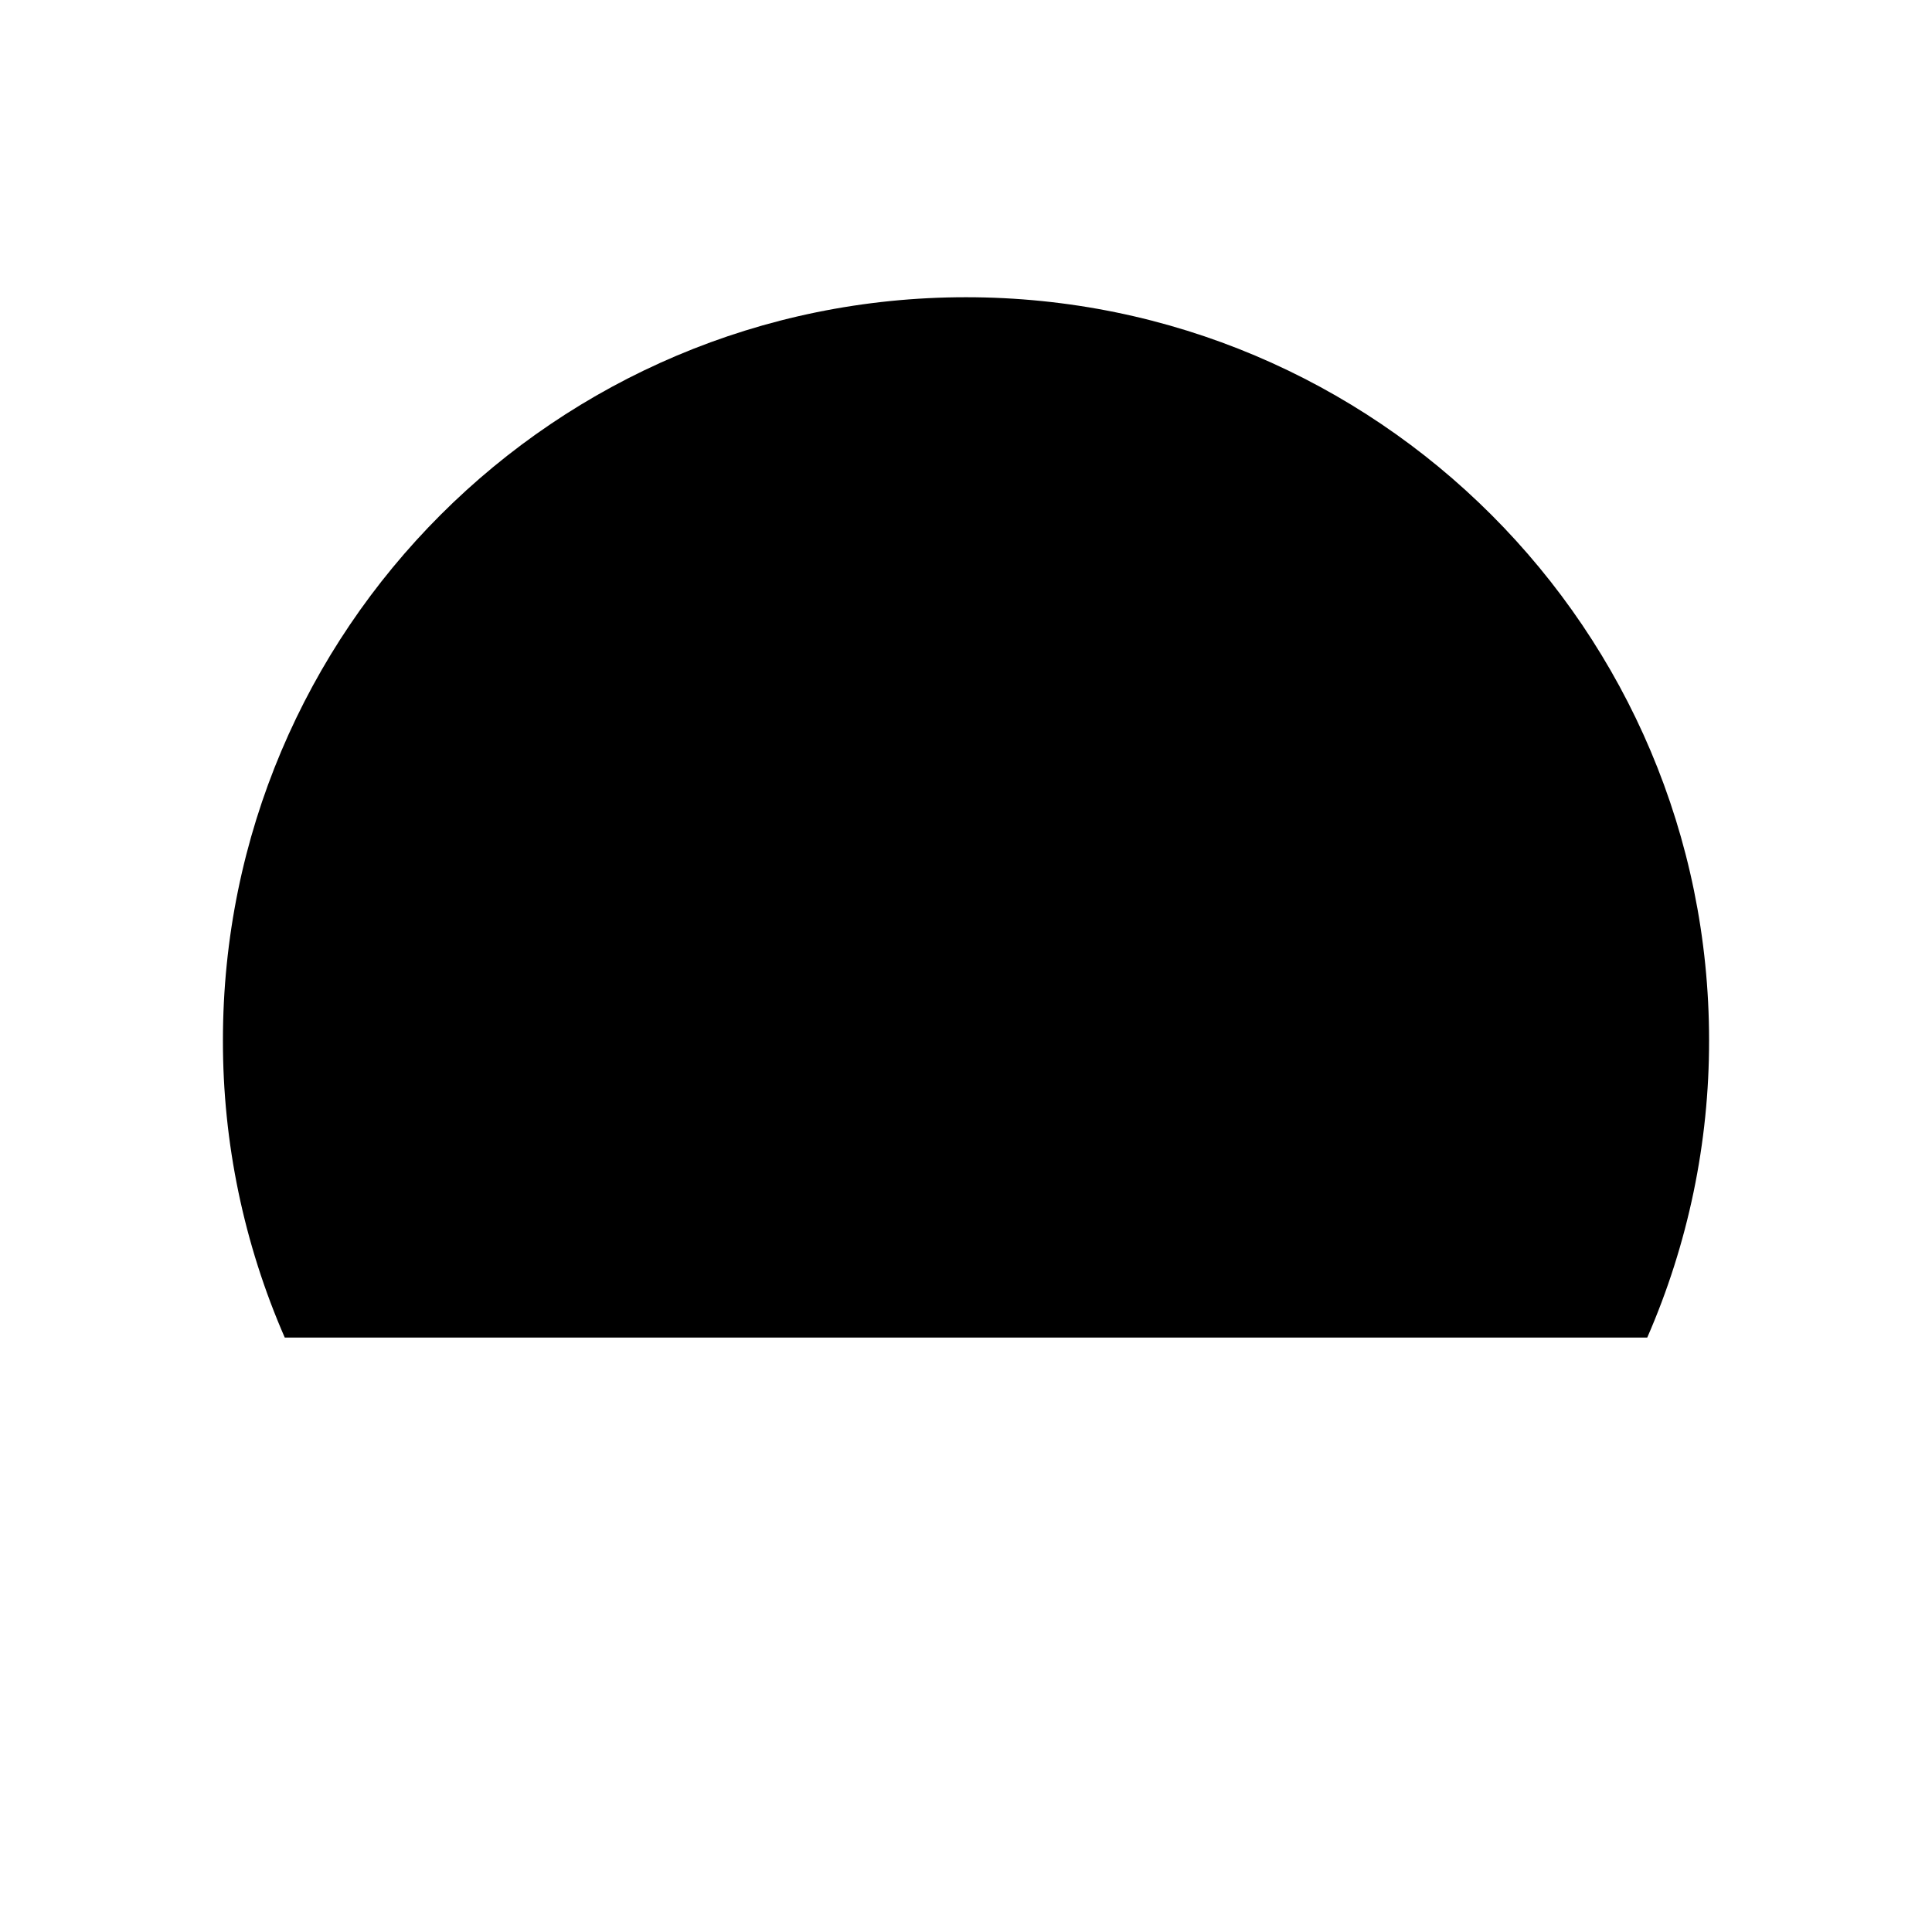
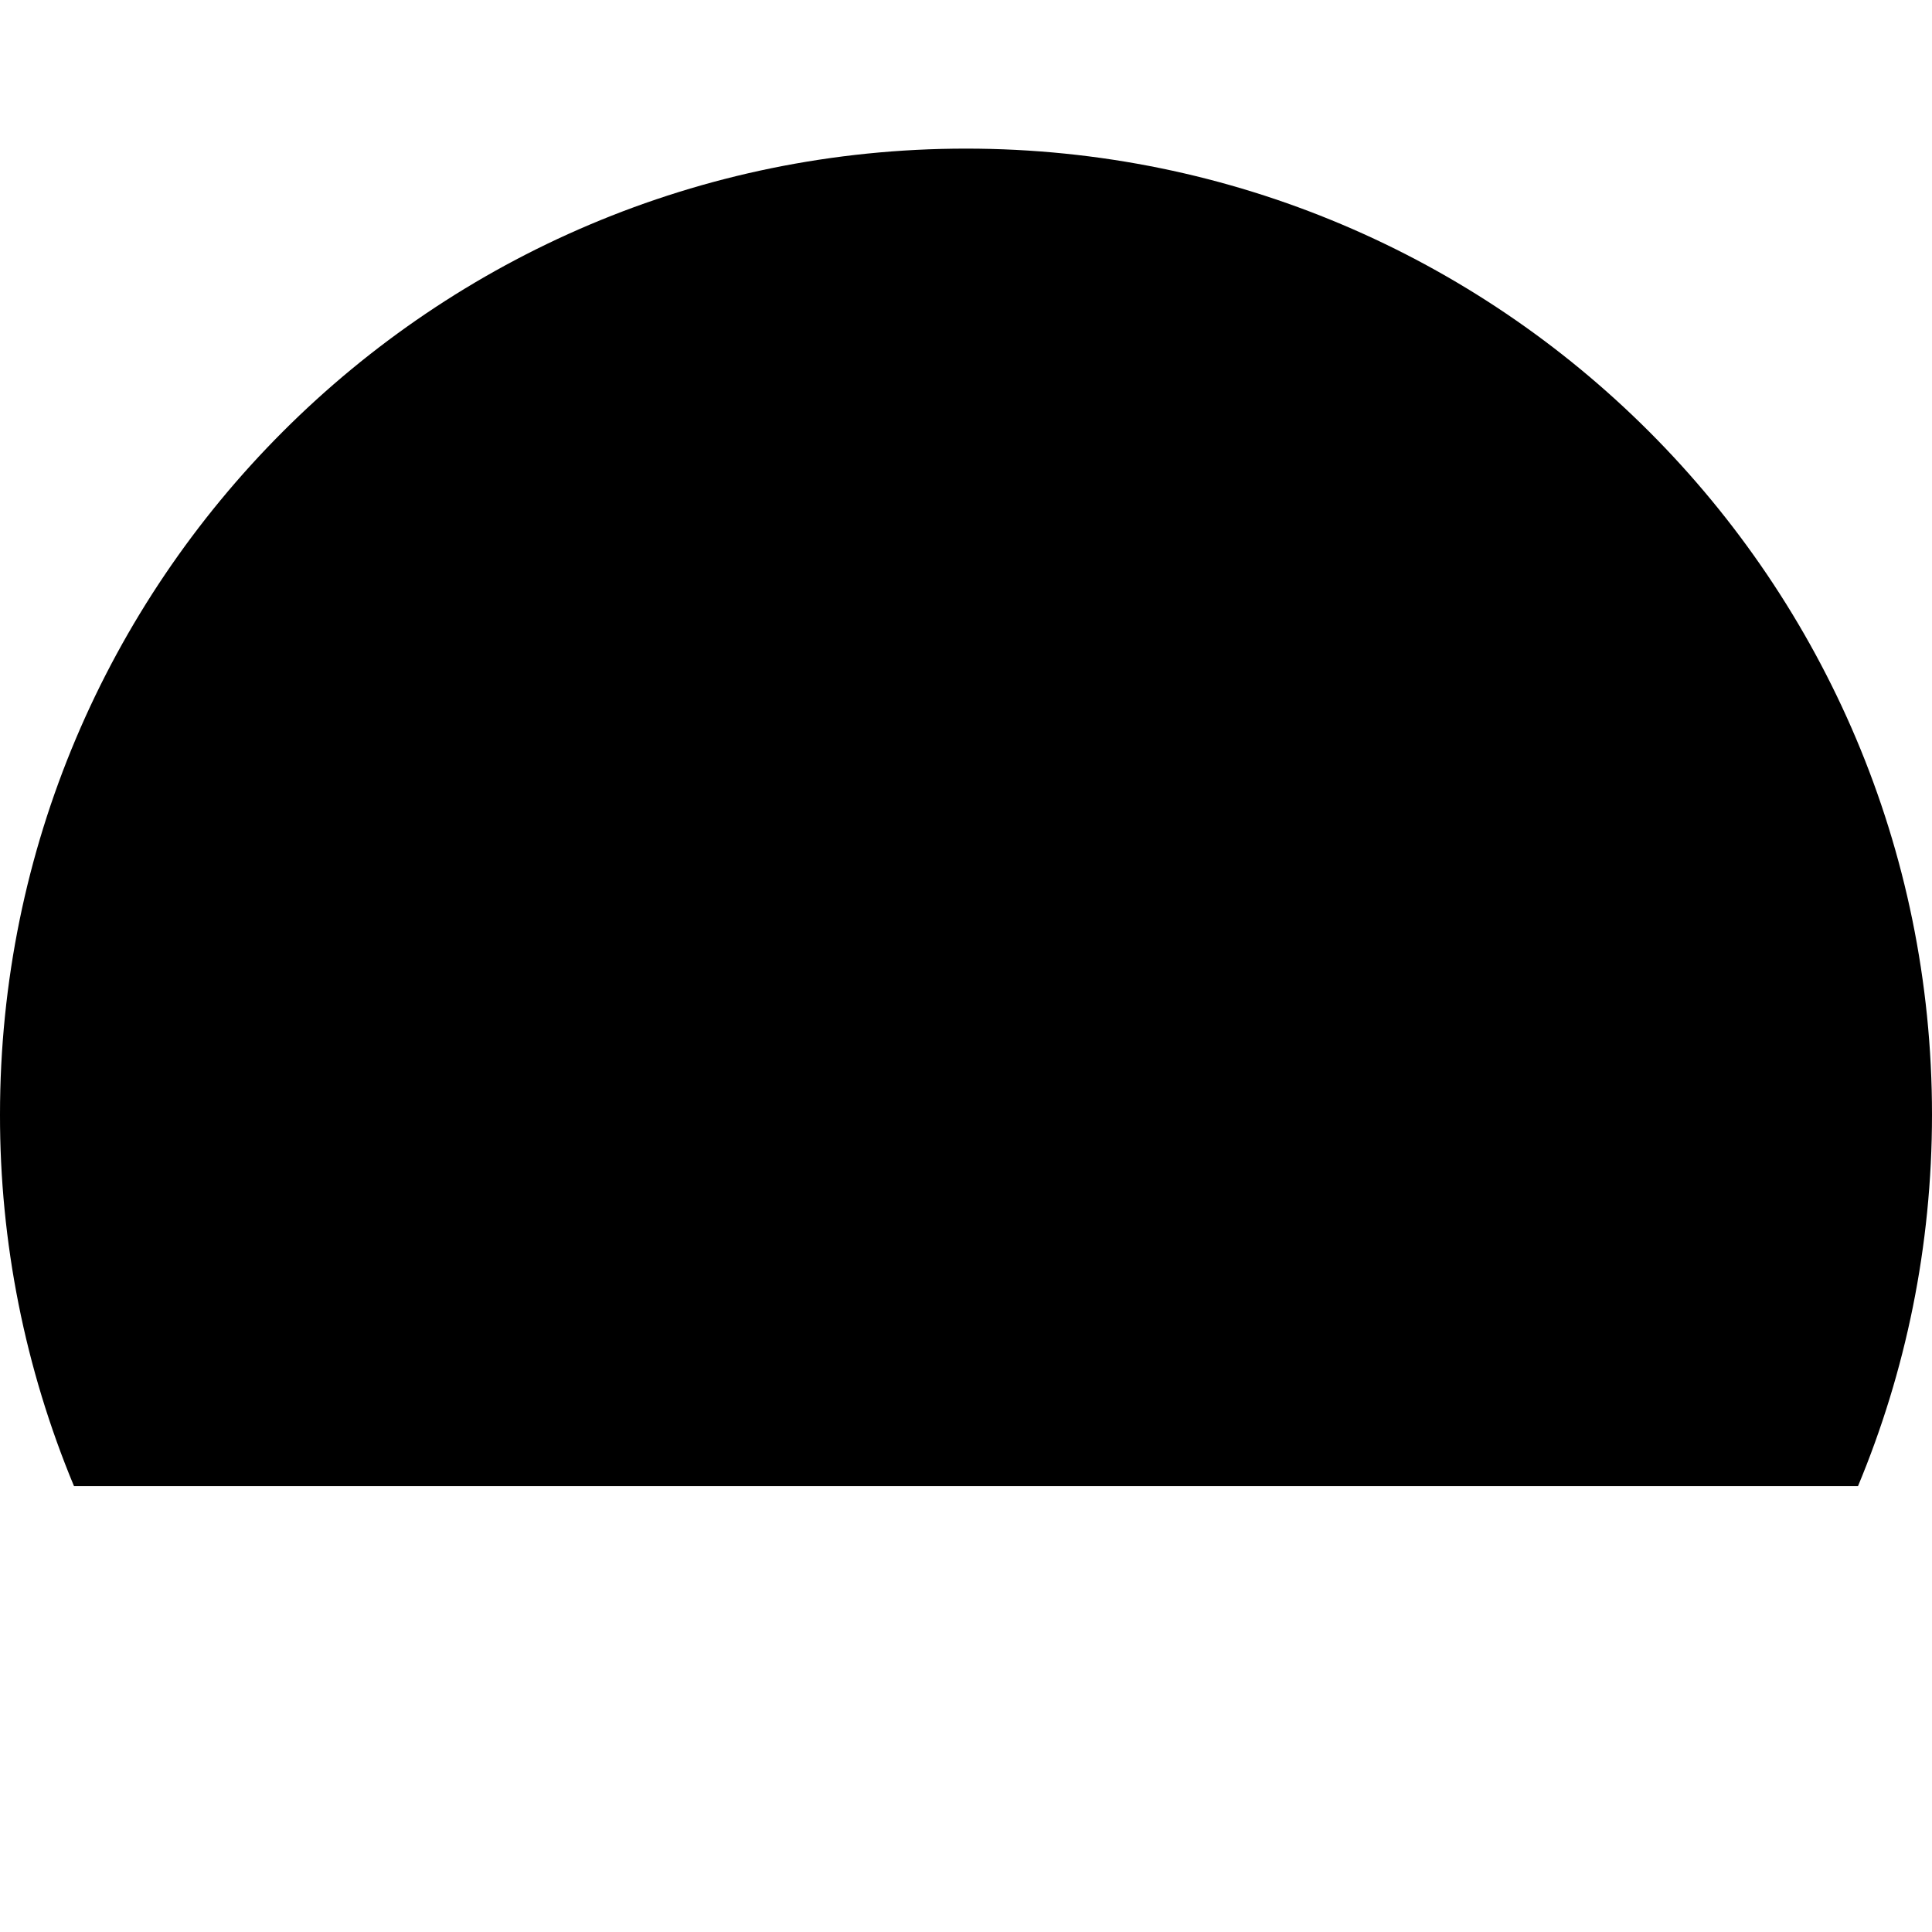
<svg xmlns="http://www.w3.org/2000/svg" width="26" height="26" focusable="false" viewBox="0 0 26 26">
-   <path fill="currentColor" d="M3.832 18A9.966 9.966 0 0 1 3 14C3 8.477 7.477 4 13 4s10 4.477 10 10a9.966 9.966 0 0 1-.832 4H3.832z" />
+   <path fill="currentColor" d="M.996 20A12.96 12.96 0 0 1 0 15C0 7.82 5.82 2 13 2s13 5.82 13 13c0 1.772-.354 3.46-.996 5H.996z" />
</svg>
